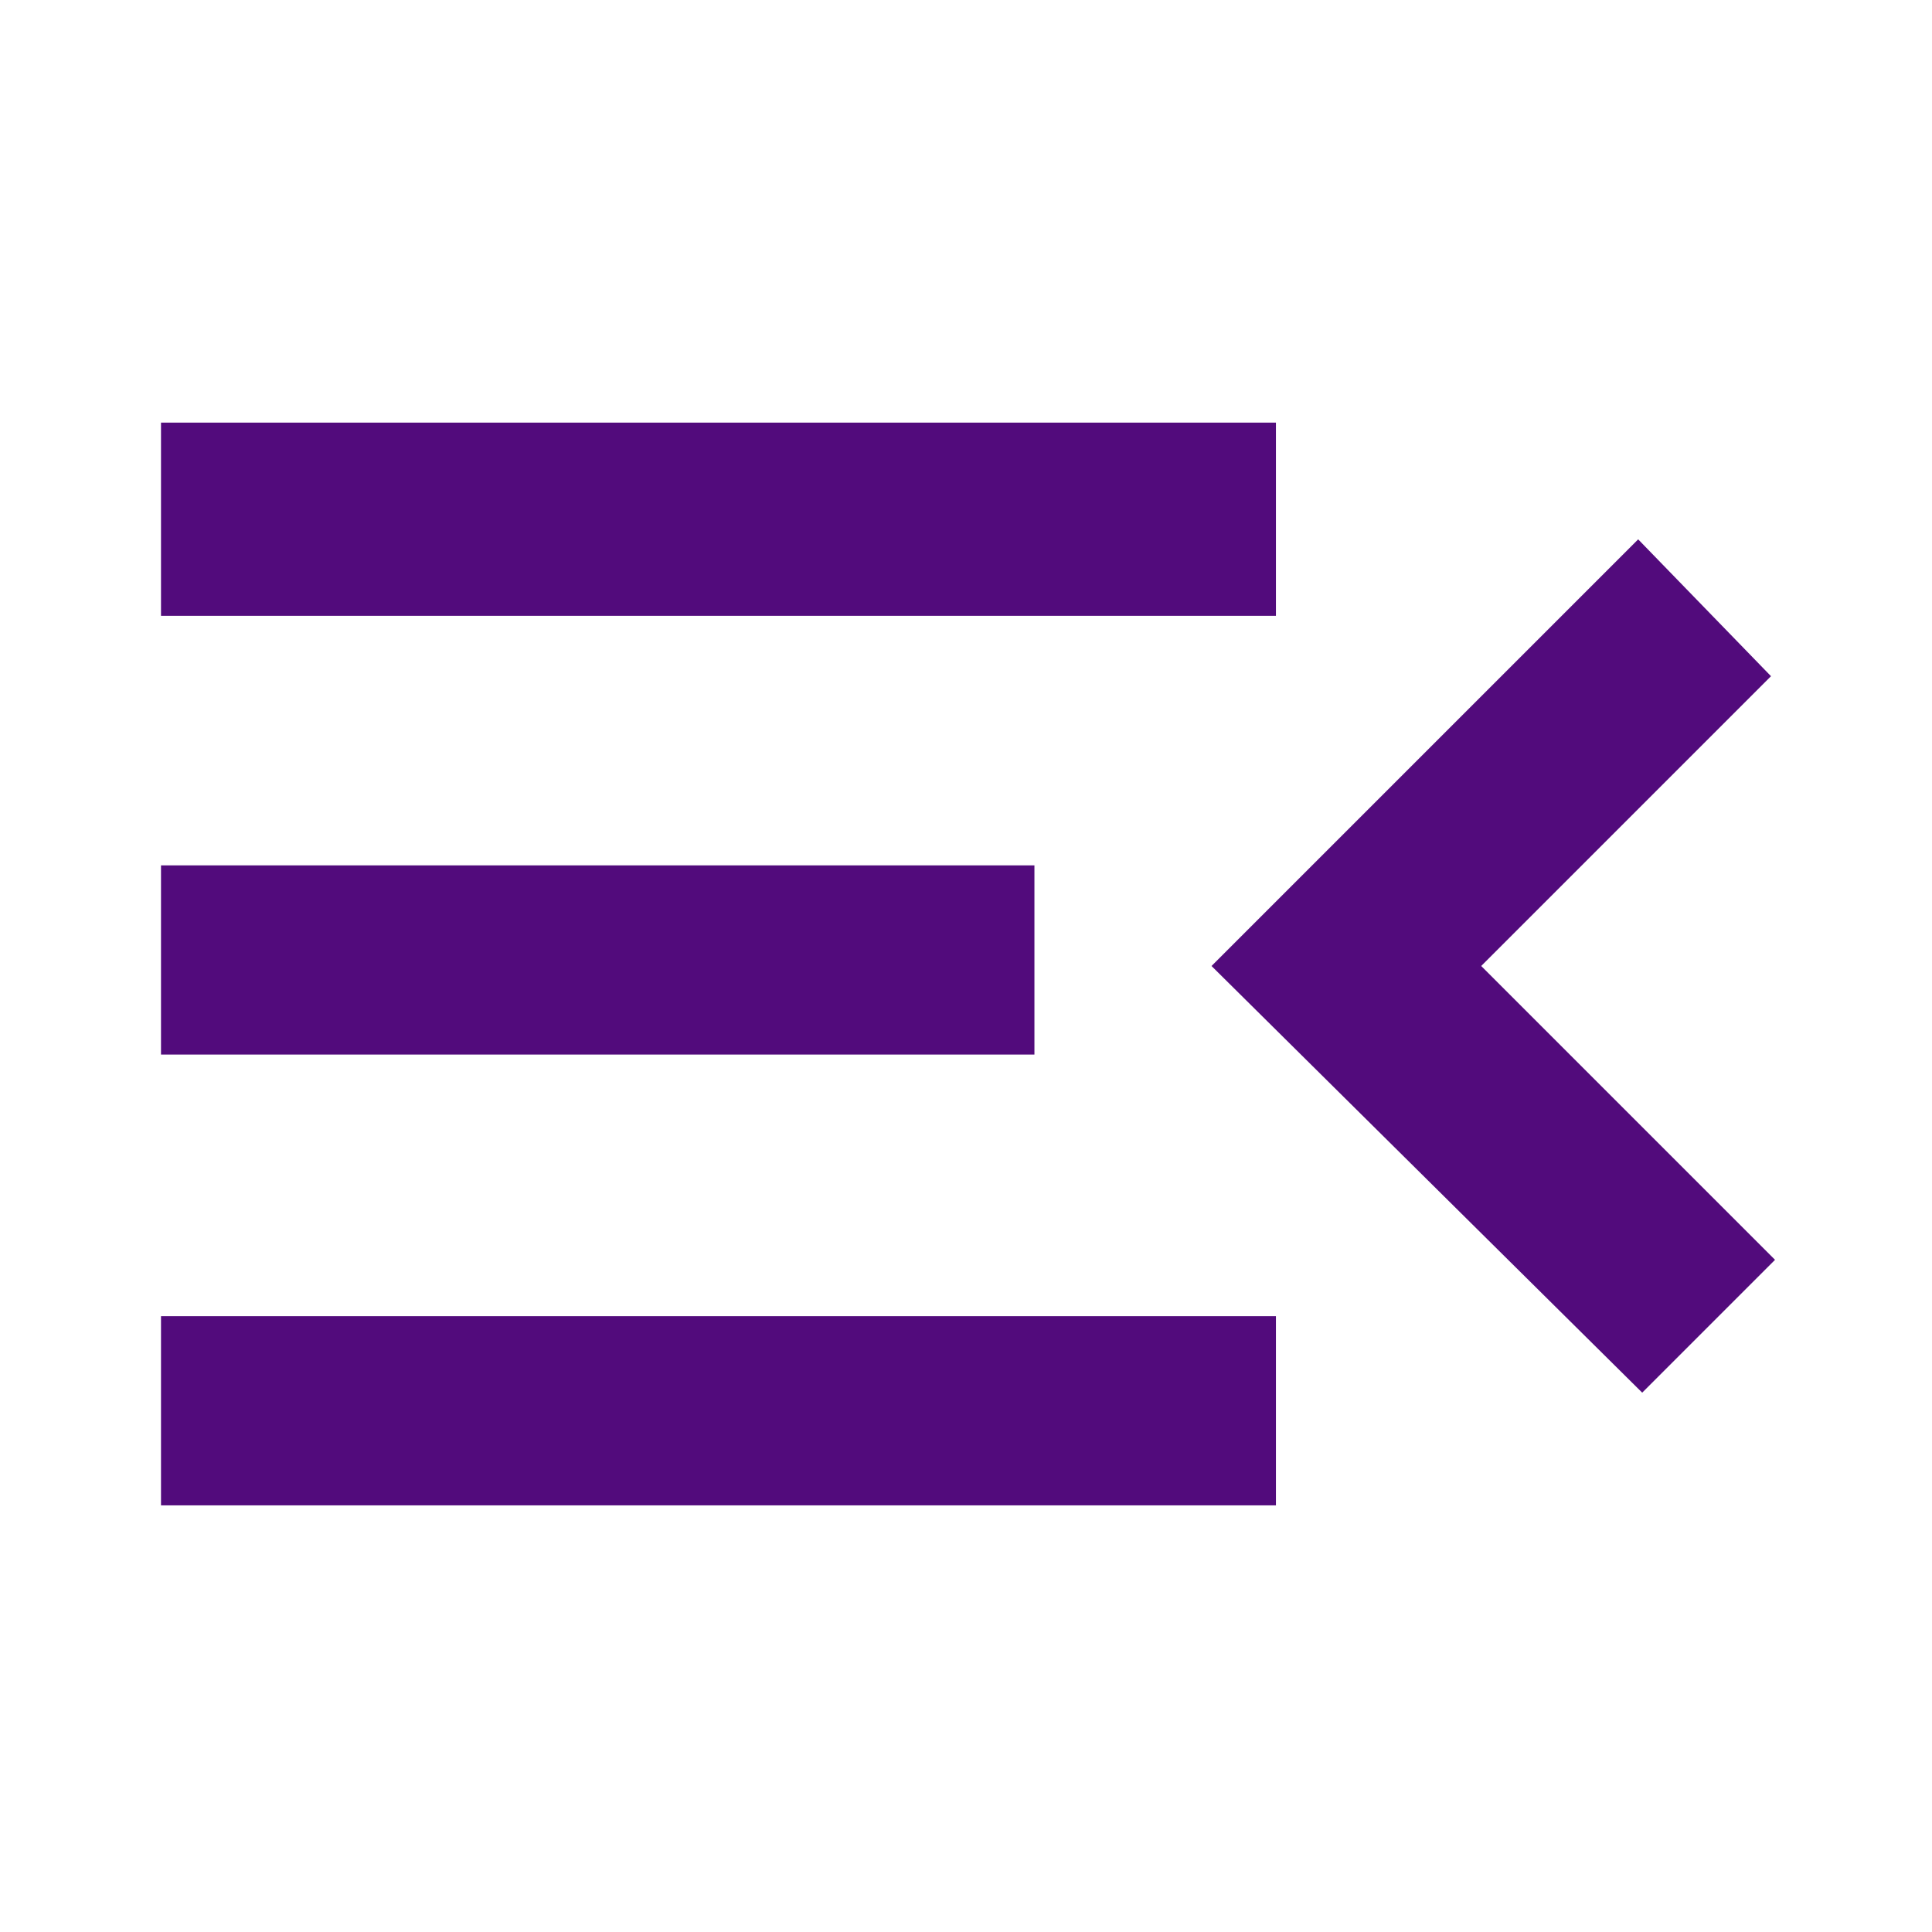
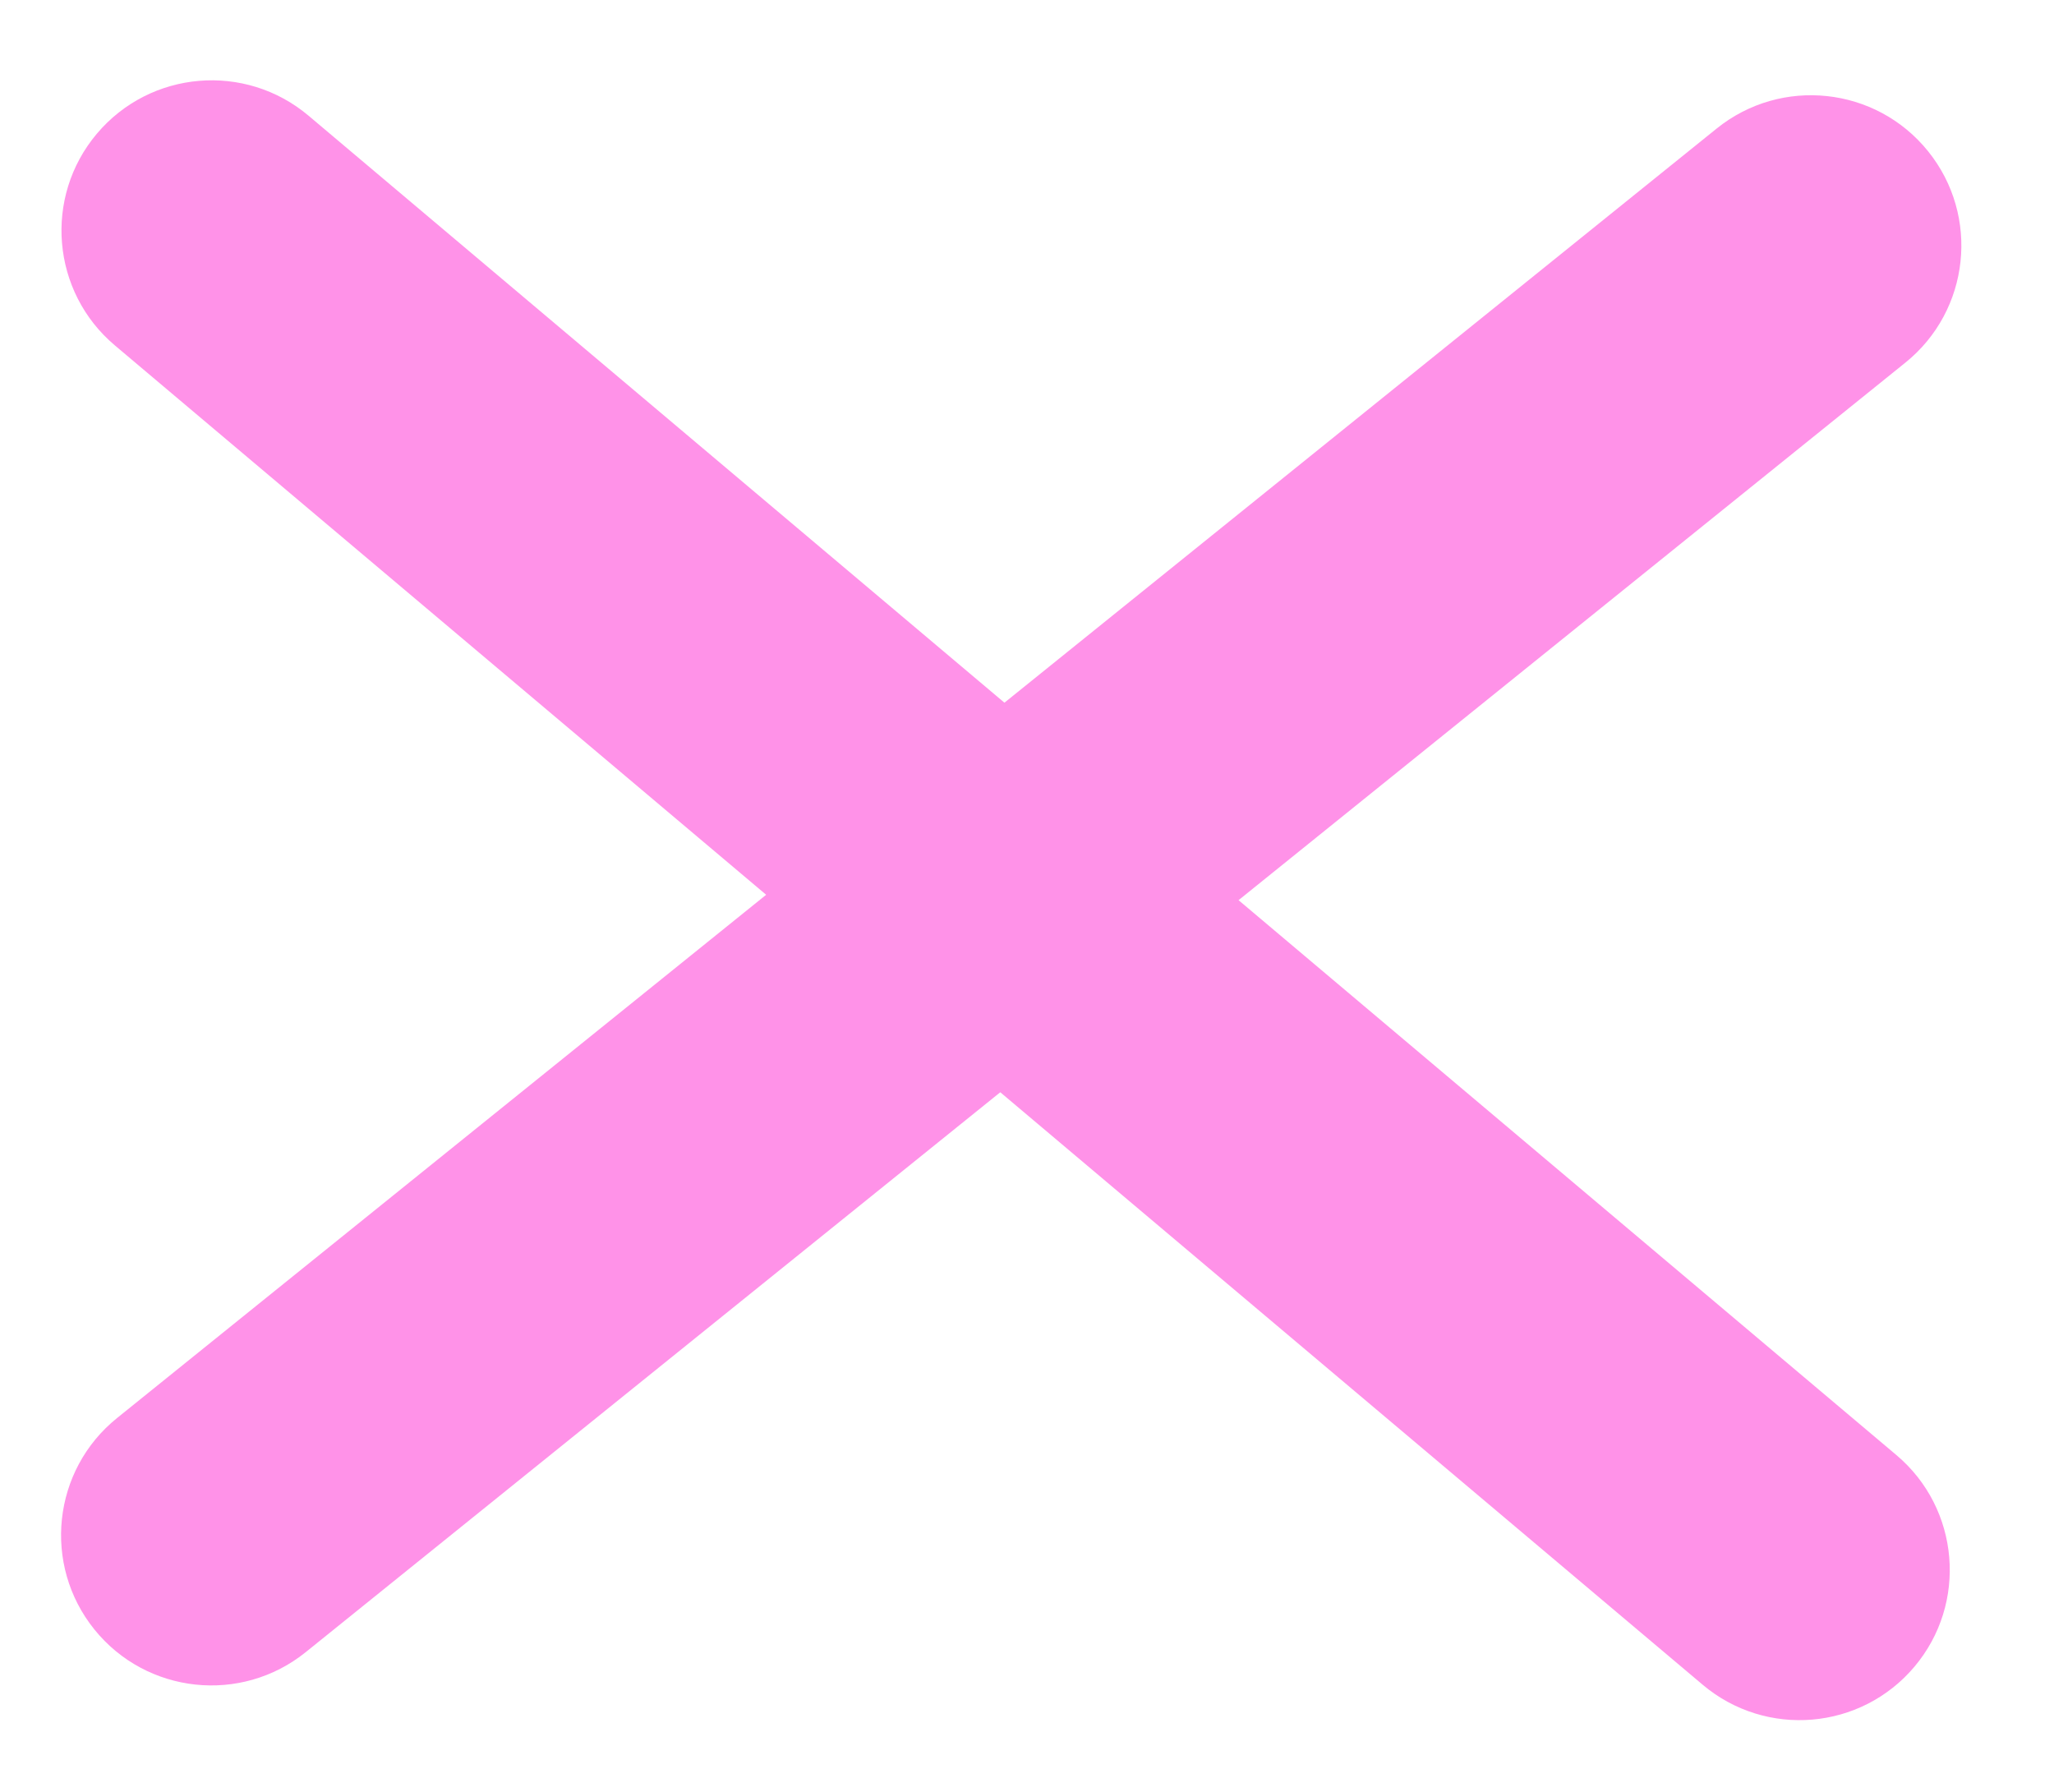
- <svg xmlns="http://www.w3.org/2000/svg" version="1.1" id="Capa_1" x="0px" y="0px" viewBox="0 0 48 48" style="enable-background:new 0 0 48 48;" xml:space="preserve">
-   <style type="text/css">
- 	.st0{fill:#520B7C;}
- </style>
-   <path class="st0" d="M4,37.4v-4.7h27.7v4.7H4z M40.8,34.6L30.1,24l10.6-10.6l3.3,3.4L36.8,24l7.3,7.3L40.8,34.6z M4,26.2v-4.7h21.7  v4.7H4z M4,15.3v-4.8h27.7v4.8H4z" />
+ <svg xmlns="http://www.w3.org/2000/svg" width="47" height="41" viewBox="0 0 47 41" fill="none">
+   <rect x="4.433" y="0.431" width="54.407" height="6.875" rx="3.438" transform="rotate(40.1466 4.43262 0.43103)" fill="#FF92E8" />
+   <rect y="34.605" width="53.894" height="6.88" rx="3.44" transform="rotate(-38.8717 0 34.6046)" fill="#FF92E8" />
</svg>
